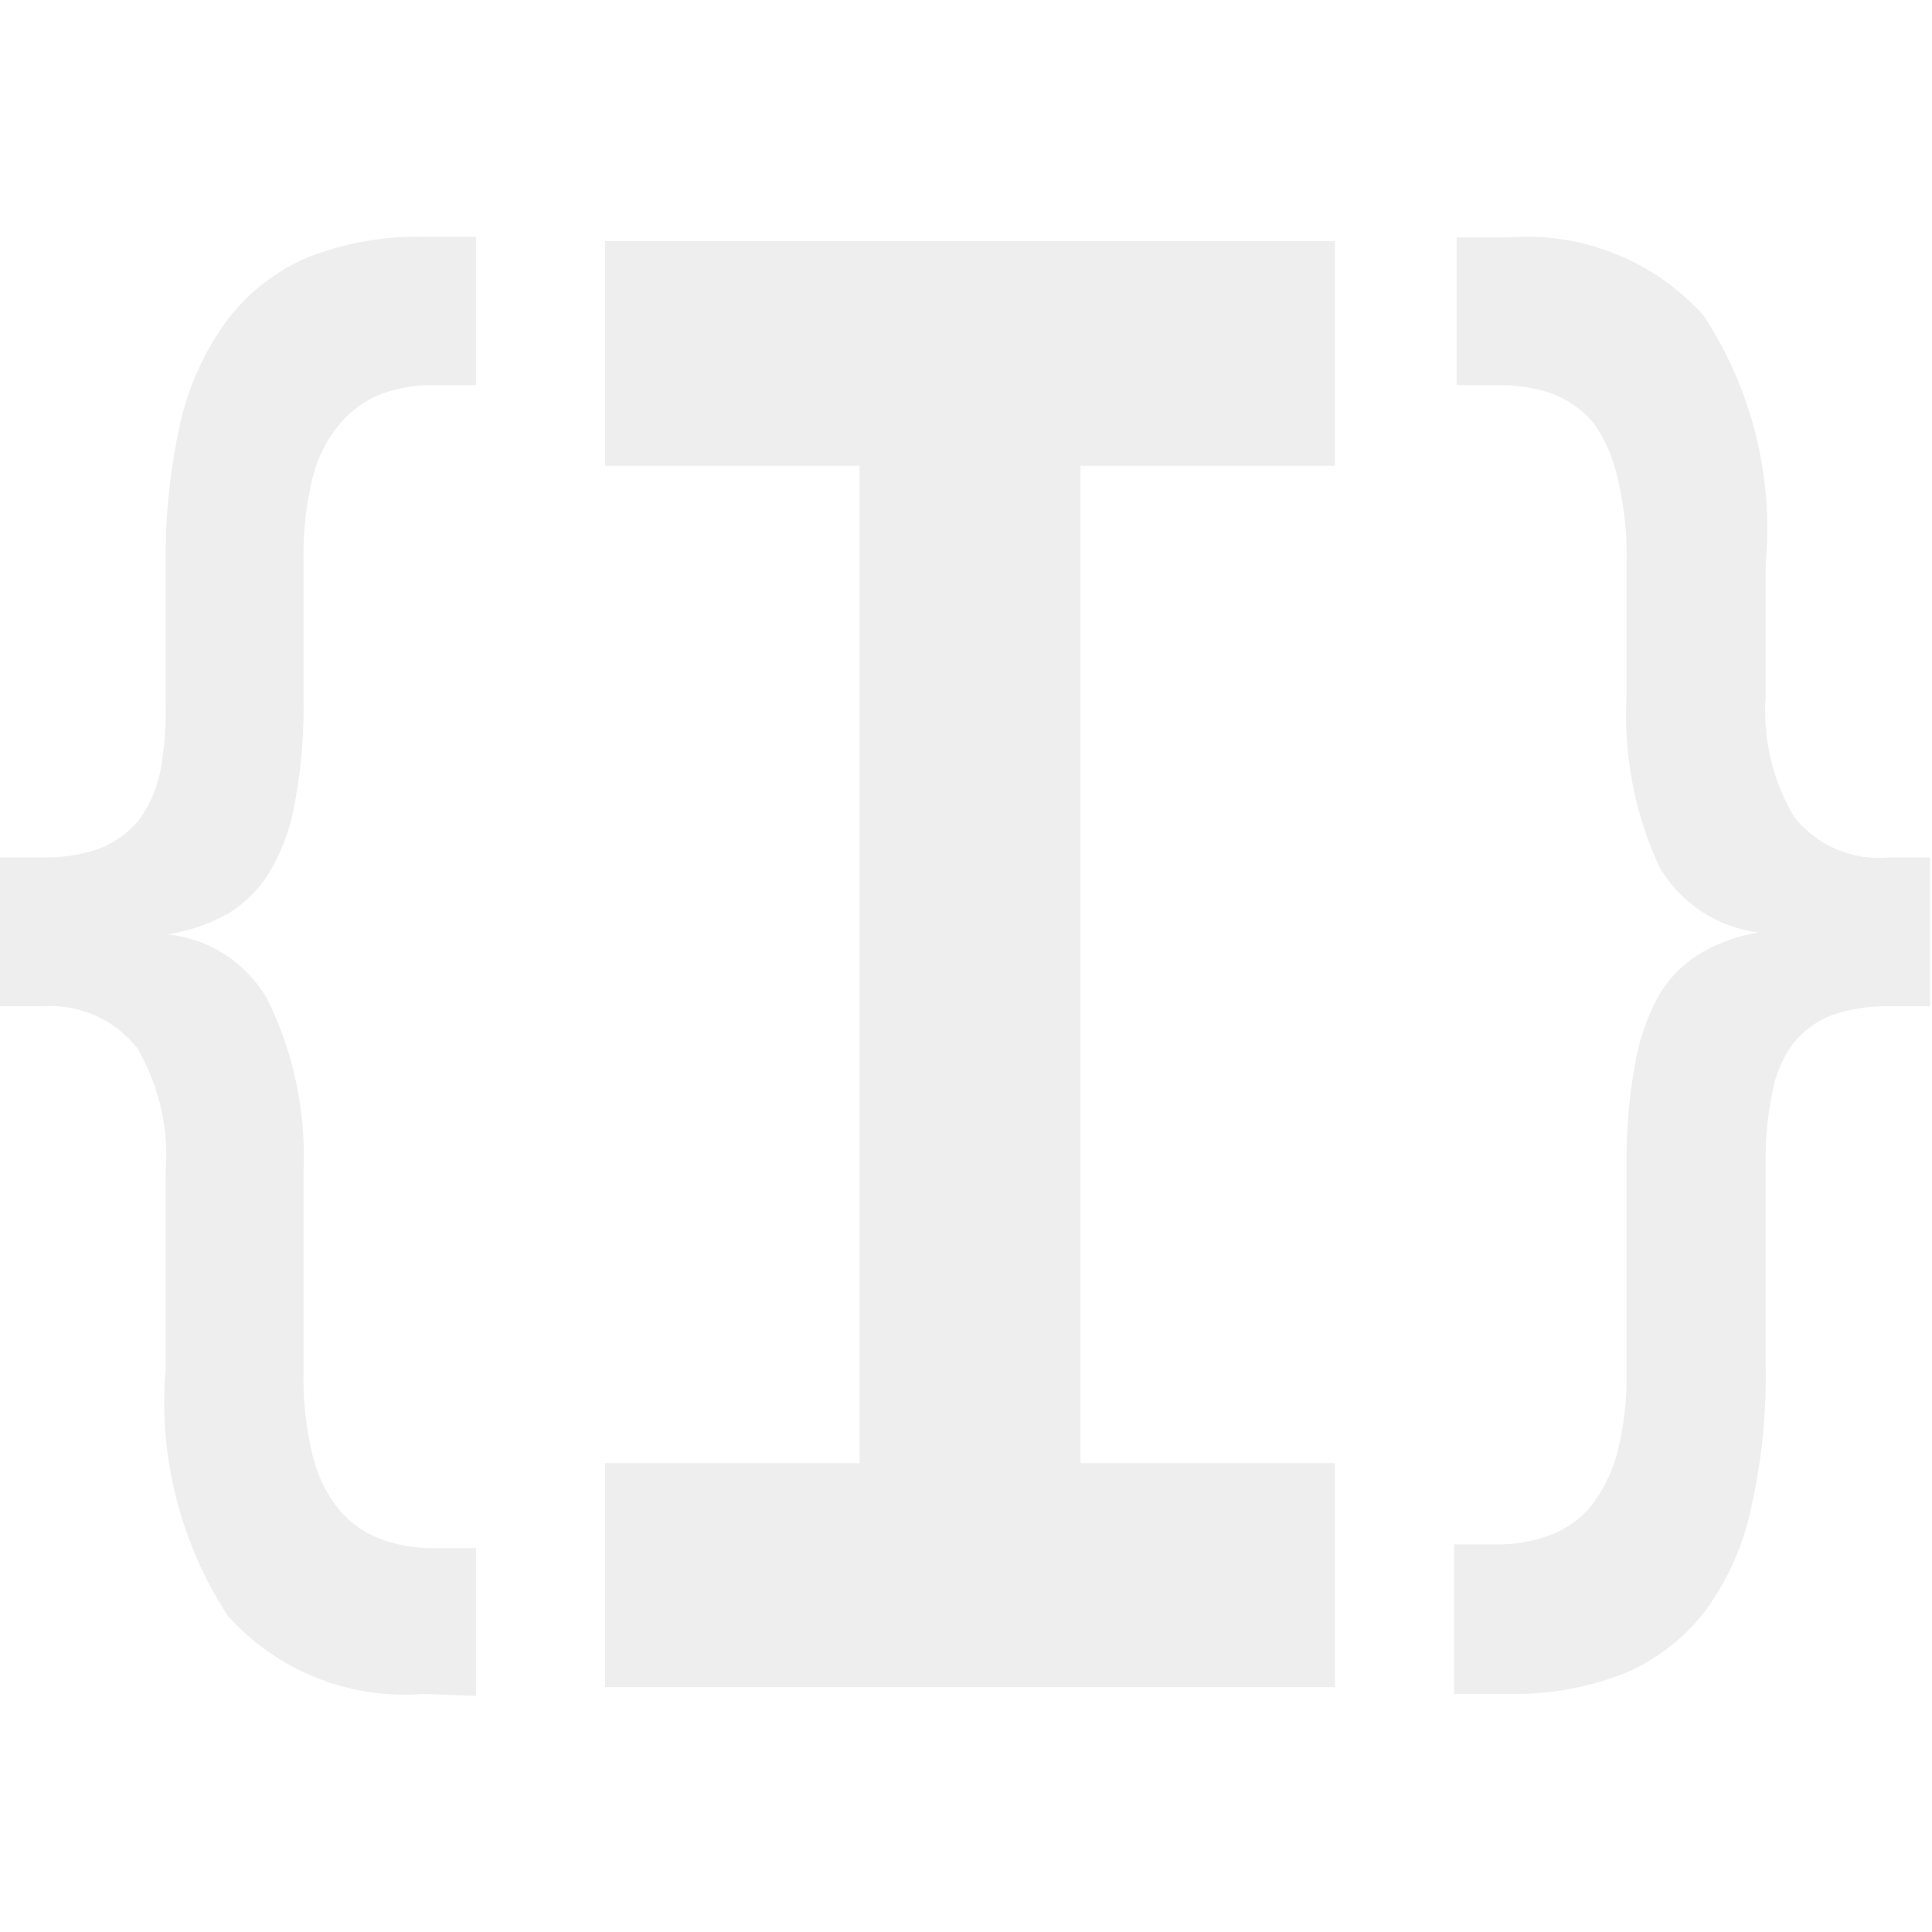
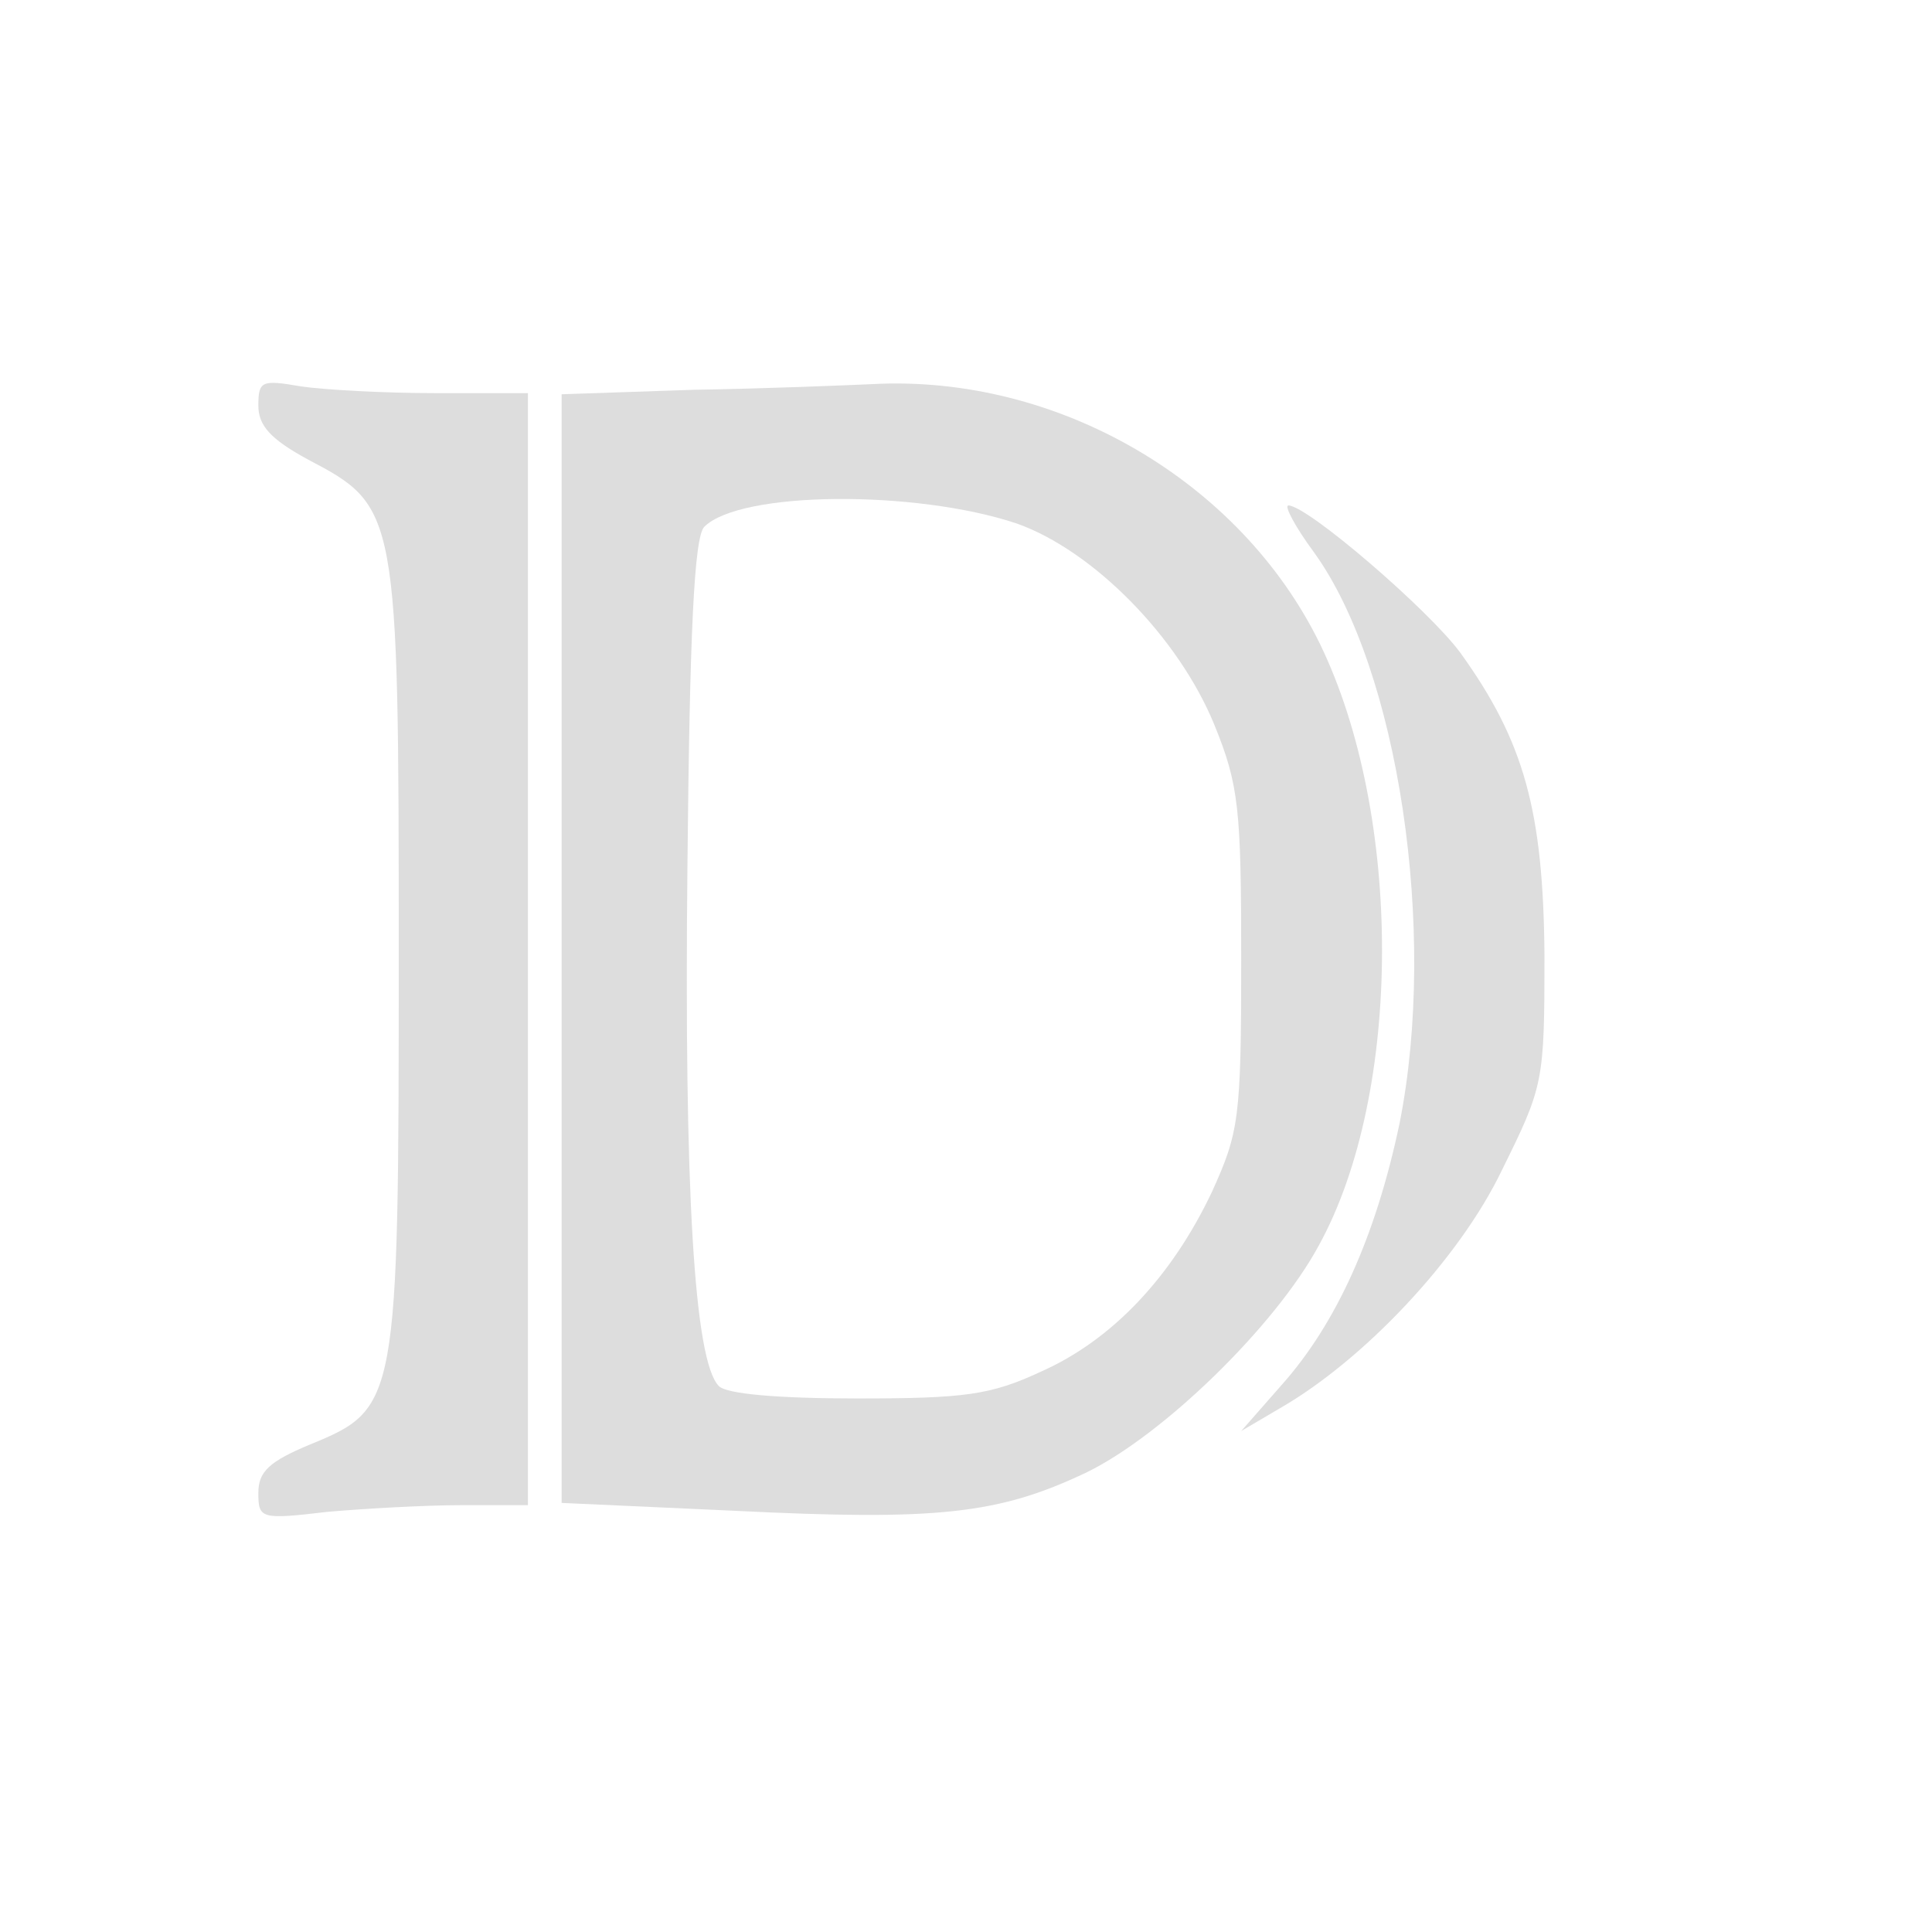
- <svg xmlns="http://www.w3.org/2000/svg" width="38pt" height="38pt" viewBox="0 0 31.13 23.48">
-   <defs>
-     <style>.a{fill:#eeeeee;}</style>
-   </defs>
-   <path class="a" d="M7.14,27.41A3.82,3.82,0,0,1,4,26.15a6.32,6.32,0,0,1-1-4V19a3.43,3.43,0,0,0-.46-2A1.79,1.79,0,0,0,1,16.33H.33v-2.4H1a2.6,2.6,0,0,0,.93-.14,1.59,1.59,0,0,0,.63-.45,2,2,0,0,0,.35-.78A5.33,5.33,0,0,0,3,11.43V9.2a9.76,9.76,0,0,1,.24-2.29A4.48,4.48,0,0,1,4,5.26a3.24,3.24,0,0,1,1.29-1,4.91,4.91,0,0,1,1.89-.33H8V6.32H7.36a2.43,2.43,0,0,0-.88.14,1.66,1.66,0,0,0-.67.48,2.11,2.11,0,0,0-.44.86,5.11,5.11,0,0,0-.15,1.34v2.21A8.28,8.28,0,0,1,5.09,13a3.27,3.27,0,0,1-.39,1.12,2,2,0,0,1-.67.7,2.89,2.89,0,0,1-1,.35,2.1,2.1,0,0,1,1.61,1.05A5.72,5.72,0,0,1,5.22,19v3.22a5.22,5.22,0,0,0,.15,1.36,2.2,2.2,0,0,0,.44.88,1.61,1.61,0,0,0,.67.46,2.43,2.43,0,0,0,.88.14H8v2.38Z" transform="translate(-0.33 -3.94)" />
-   <path class="a" d="M24.64,3.94A3.83,3.83,0,0,1,27.78,5.2a6.25,6.25,0,0,1,1,4v2.13a3.34,3.34,0,0,0,.46,1.95,1.74,1.74,0,0,0,1.54.65h.65v2.4h-.65a2.6,2.6,0,0,0-.93.14,1.49,1.49,0,0,0-.62.45,1.87,1.87,0,0,0-.34.78,5.2,5.2,0,0,0-.11,1.13v3.33a9.61,9.61,0,0,1-.24,2.28,4.28,4.28,0,0,1-.74,1.64,3.23,3.23,0,0,1-1.3,1,4.91,4.91,0,0,1-1.89.33h-.85V25h.65a2.41,2.41,0,0,0,.87-.14,1.58,1.58,0,0,0,.68-.47,2.44,2.44,0,0,0,.43-.87,5.11,5.11,0,0,0,.15-1.34V18.92a8.61,8.61,0,0,1,.13-1.63,3.5,3.5,0,0,1,.38-1.12,1.93,1.93,0,0,1,.67-.69,2.67,2.67,0,0,1,.95-.34,2.15,2.15,0,0,1-1.61-1.07,5.86,5.86,0,0,1-.52-2.78V9.18a5.38,5.38,0,0,0-.15-1.38A2.41,2.41,0,0,0,26,6.92a1.67,1.67,0,0,0-.68-.47,2.65,2.65,0,0,0-.87-.13h-.65V3.94Z" transform="translate(-0.33 -3.94)" />
-   <path class="a" d="M10.08,7.62V4H21.84V7.62h-4.1V23.69h4.1V27.3H10.08V23.69h4.1V7.62Z" transform="translate(-0.33 -3.94)" />
+ <svg xmlns="http://www.w3.org/2000/svg" version="1.0" width="38pt" height="38pt" viewBox="0 0 172 172" preserveAspectRatio="xMidYMid meet">
+   <g transform="translate(0,172) scale(0.1,-0.1)" fill="#dddddd" stroke="none">
+     <path d="M230 1359 c0 -18 11 -30 44 -48 80 -42 81 -45 81 -441 0 -400 -1 -404 -79 -436 -36 -15 -46 -24 -46 -43 0 -23 2 -24 61 -17 34 3 88 6 120 6 l59 0 0 495 0 495 -82 0 c-46 0 -100 3 -120 6 -35 6 -38 5 -38 -17z" />
+     <path d="M618 1373 l-118 -4 0 -493 0 -494 154 -7 c181 -9 235 -3 313 34 68 33 168 130 207 202 75 136 75 384 1 536 -71 145 -234 240 -399 231 -23 -1 -94 -4 -158 -5z m287 -119 c68 -24 144 -101 176 -179 22 -54 24 -75 24 -210 0 -141 -2 -153 -26 -206 -36 -76 -89 -132 -152 -160 -45 -21 -68 -24 -164 -24 -71 0 -116 4 -123 11 -22 22 -31 175 -28 463 2 208 6 293 15 302 32 32 188 33 278 3z" />
+     <path d="M1170 1228 c75 -104 110 -337 76 -508 -21 -100 -56 -178 -105 -233 l-36 -41 34 20 c75 43 160 133 198 212 37 75 38 78 38 191 -1 129 -18 191 -75 270 -28 38 -136 131 -153 131 -4 0 6 -19 23 -42z" />
+   </g>
</svg>
